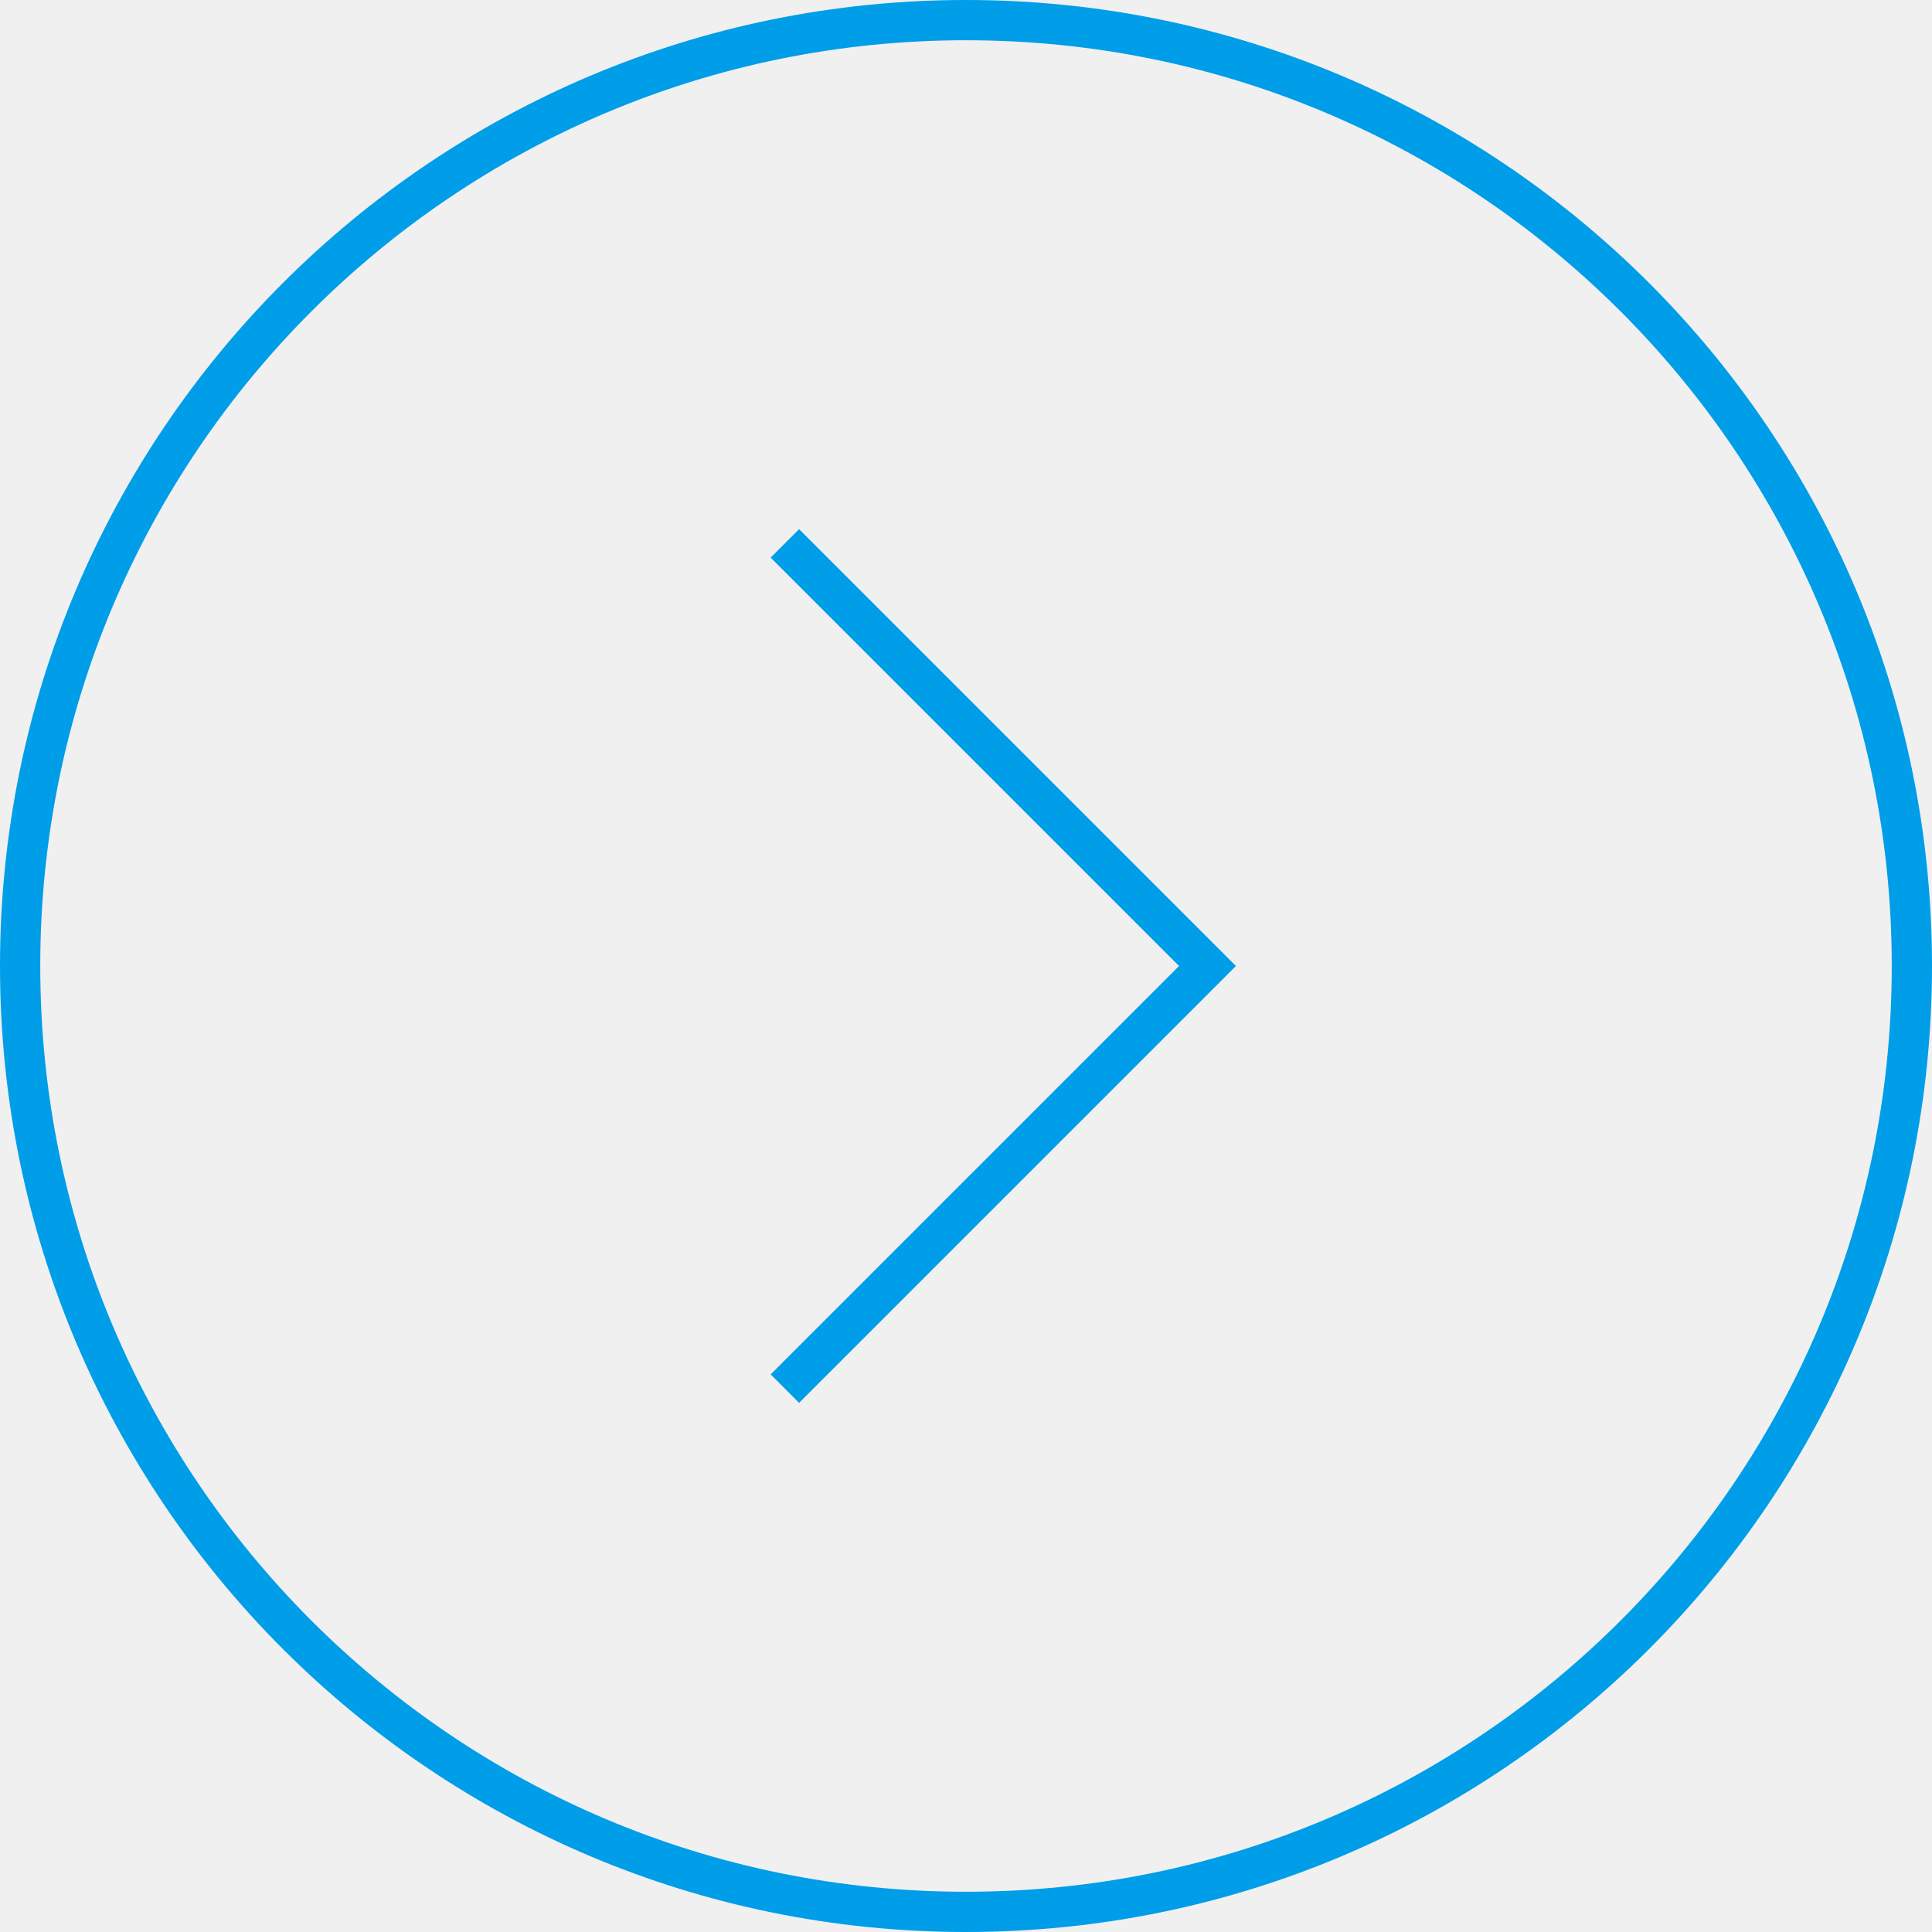
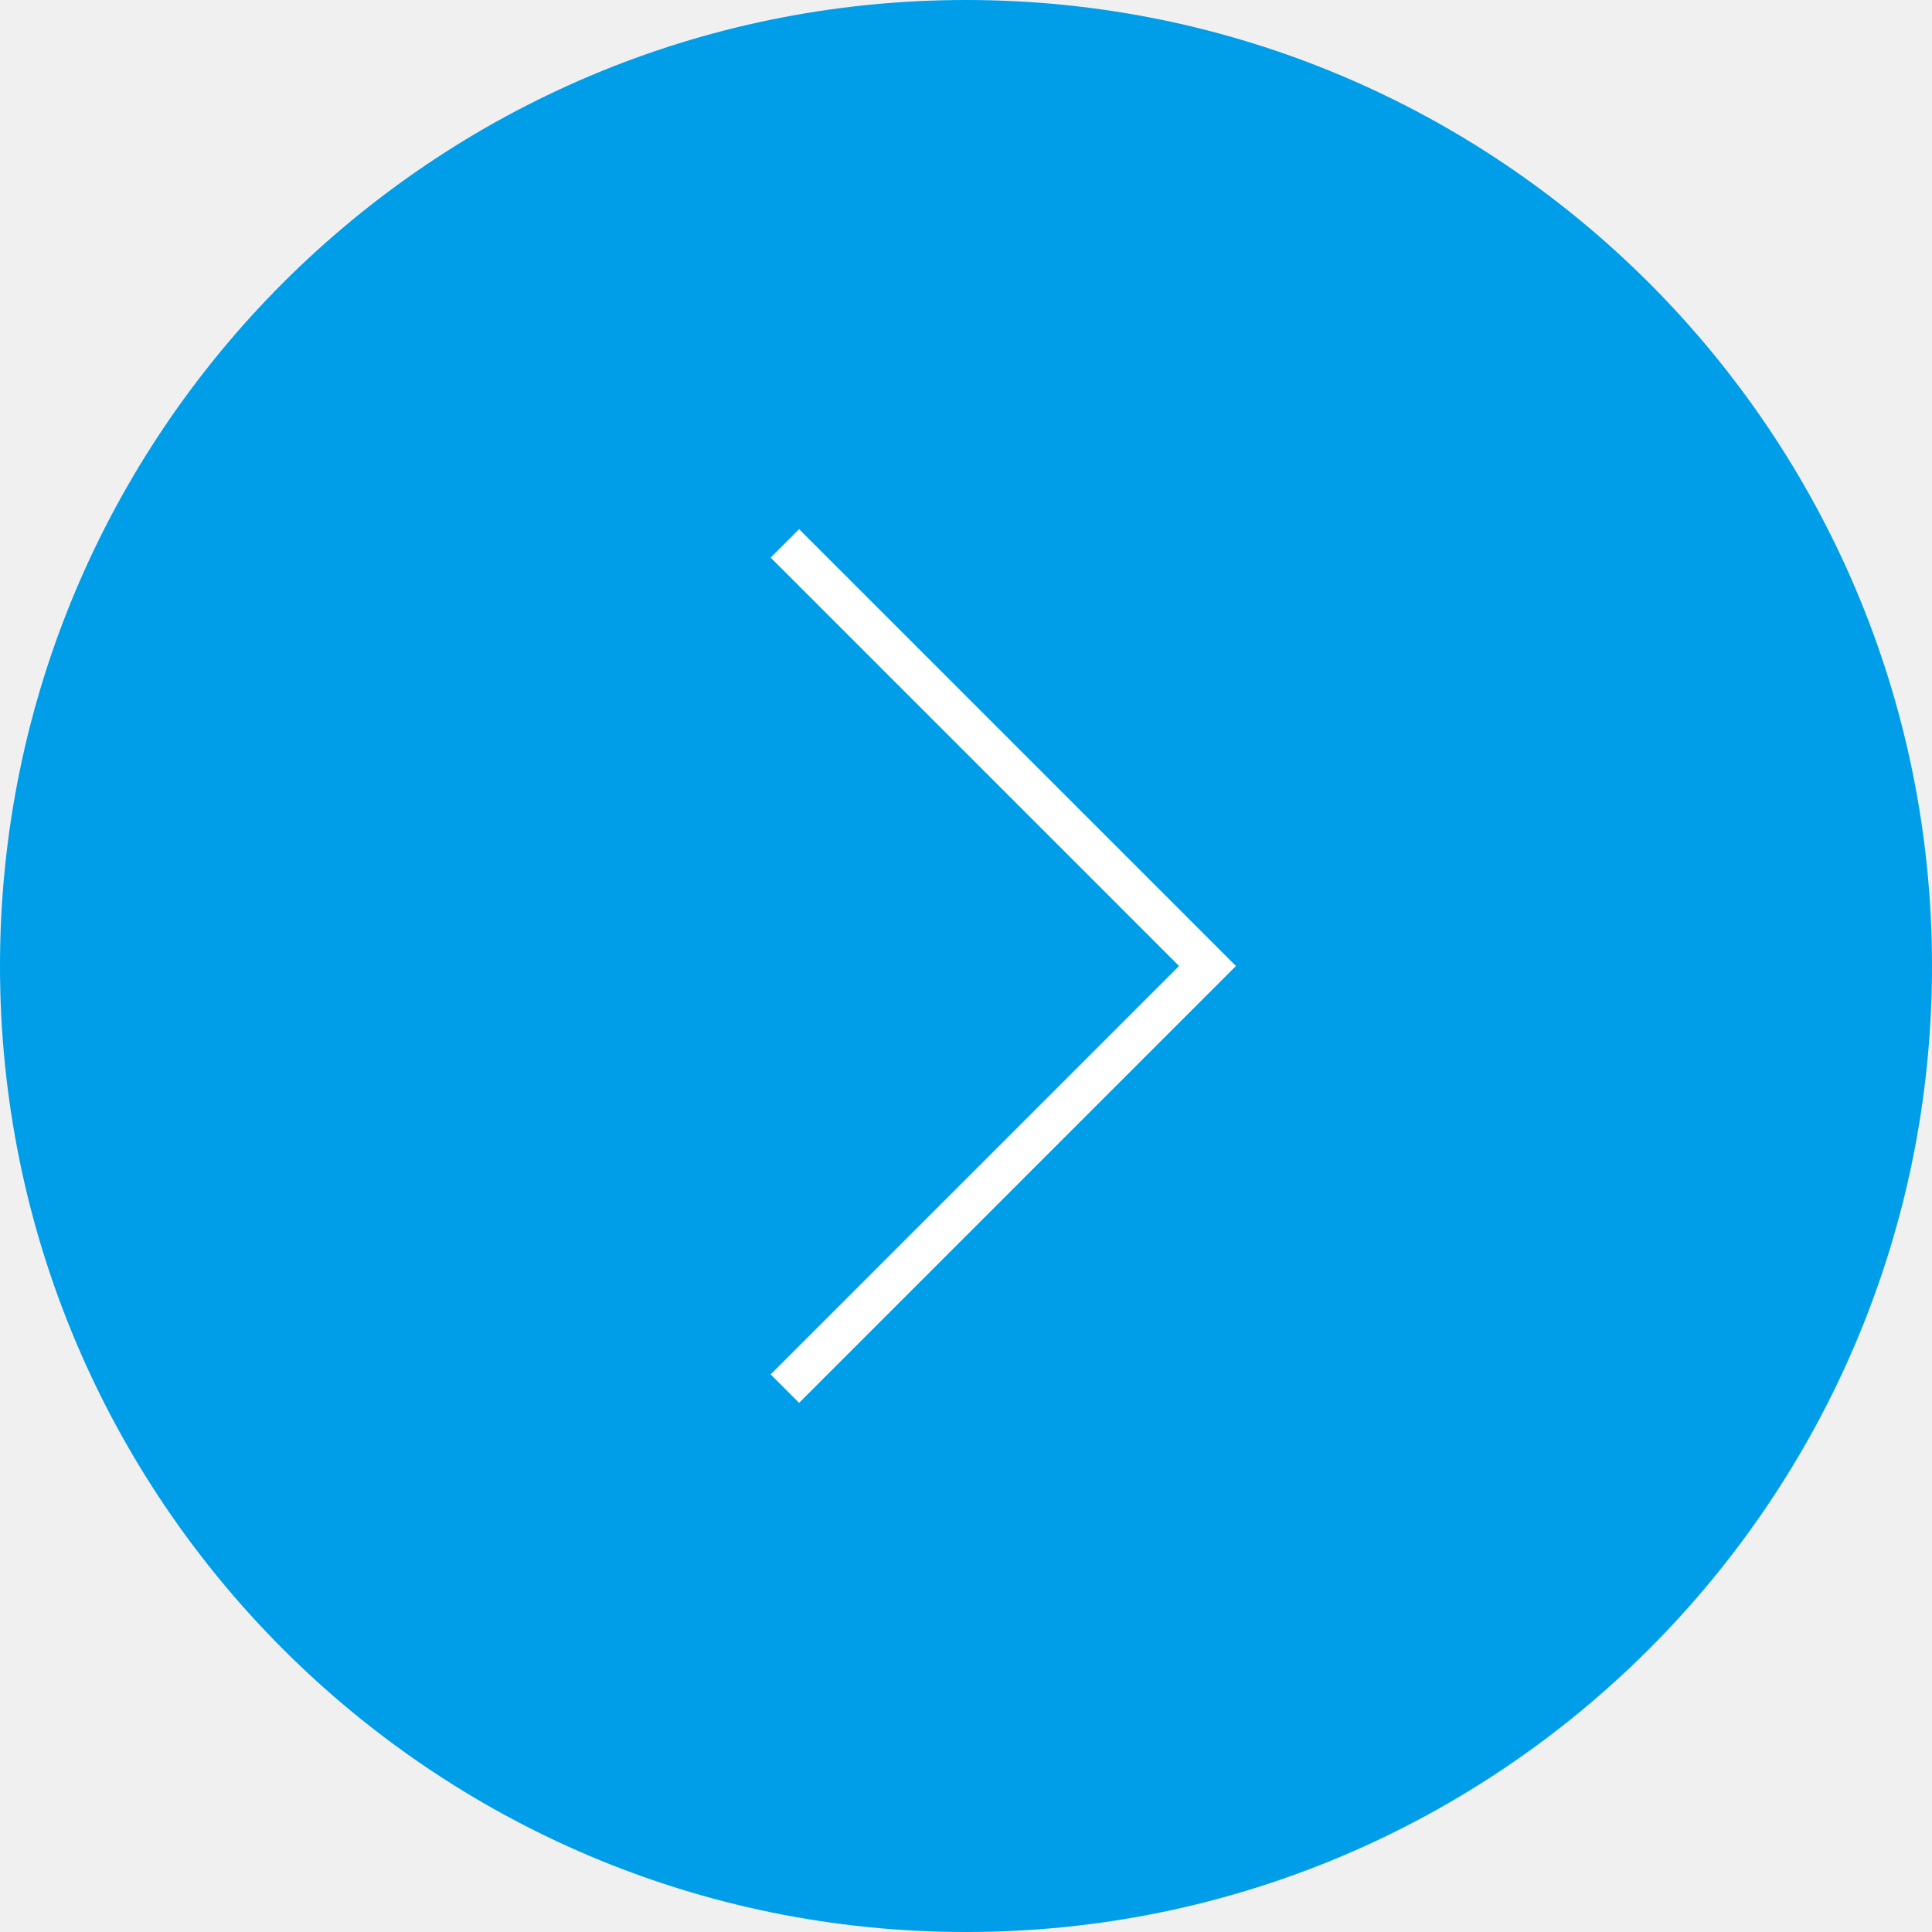
<svg xmlns="http://www.w3.org/2000/svg" width="48" height="48" viewBox="0 0 48 48" fill="none">
-   <path d="M19.5 13.5L30 24L19.5 34.5" stroke="#009DE8" />
-   <rect x="0.5" y="0.5" width="47" height="47" rx="23.5" stroke="#009DE8" />
+   <rect width="48" height="48" rx="24" fill="#009DE8" />
+   <path d="M19.5 13.5L30 24L19.5 34.5" stroke="white" />
</svg>
